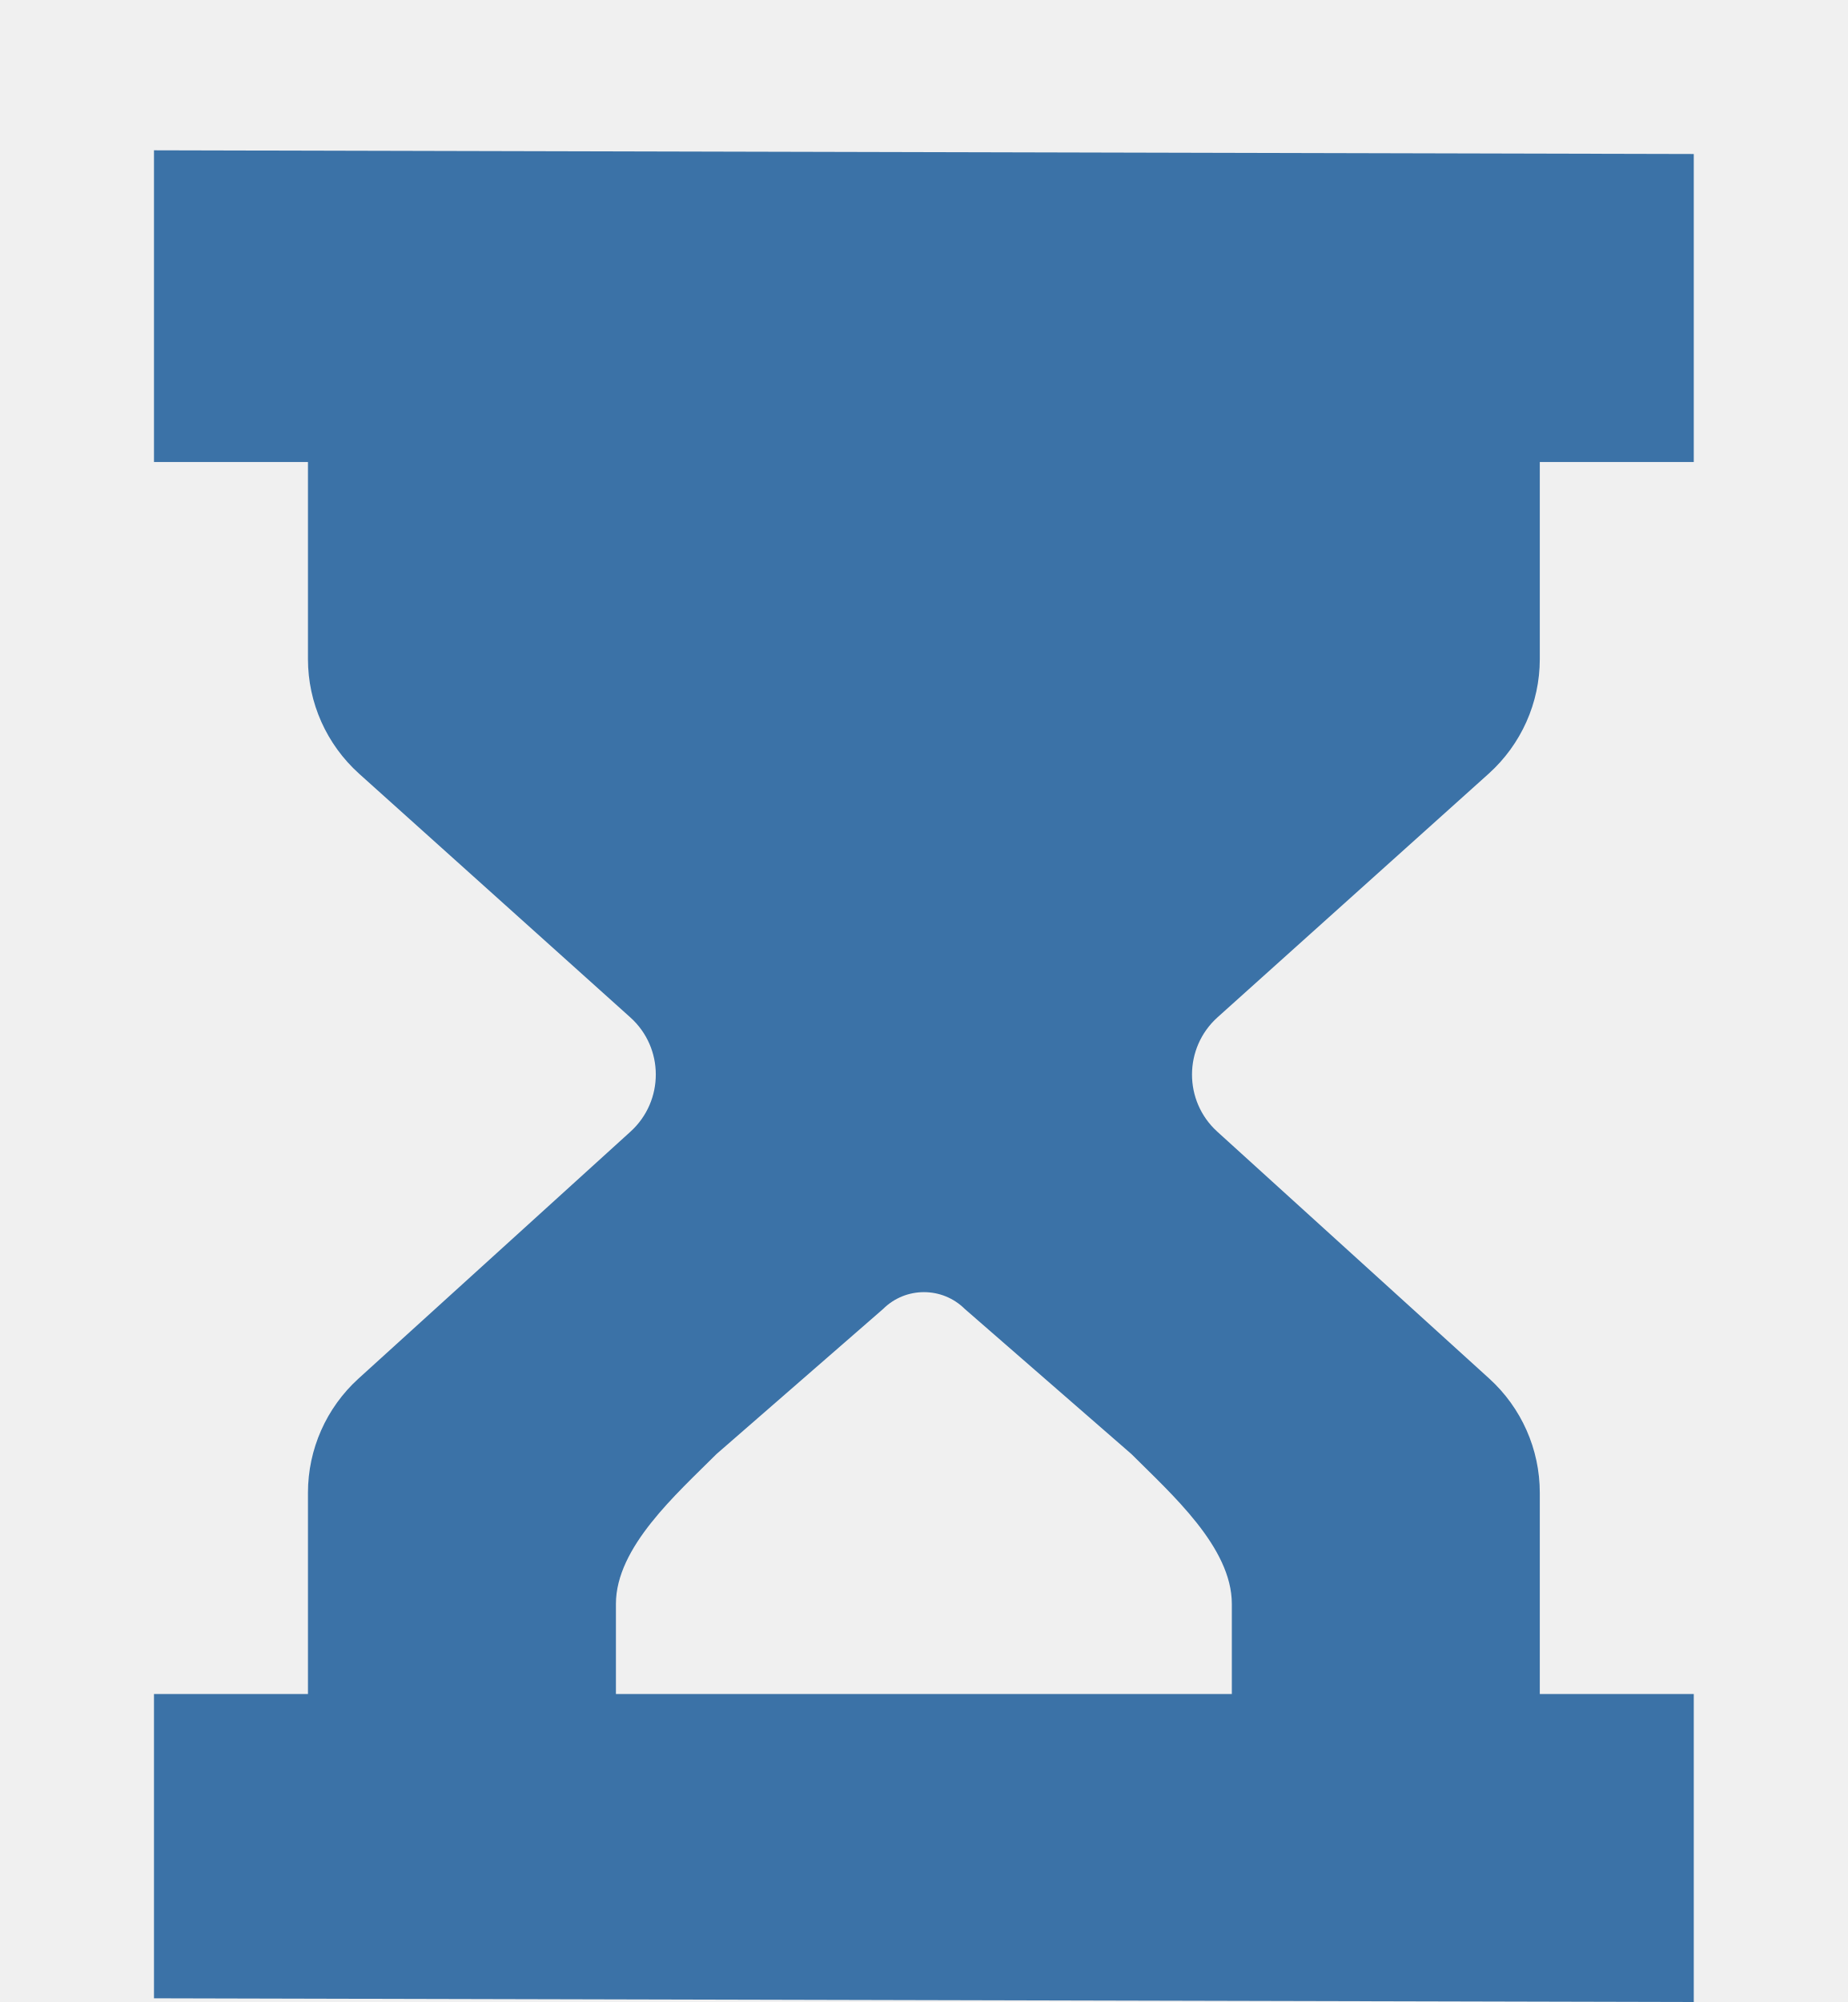
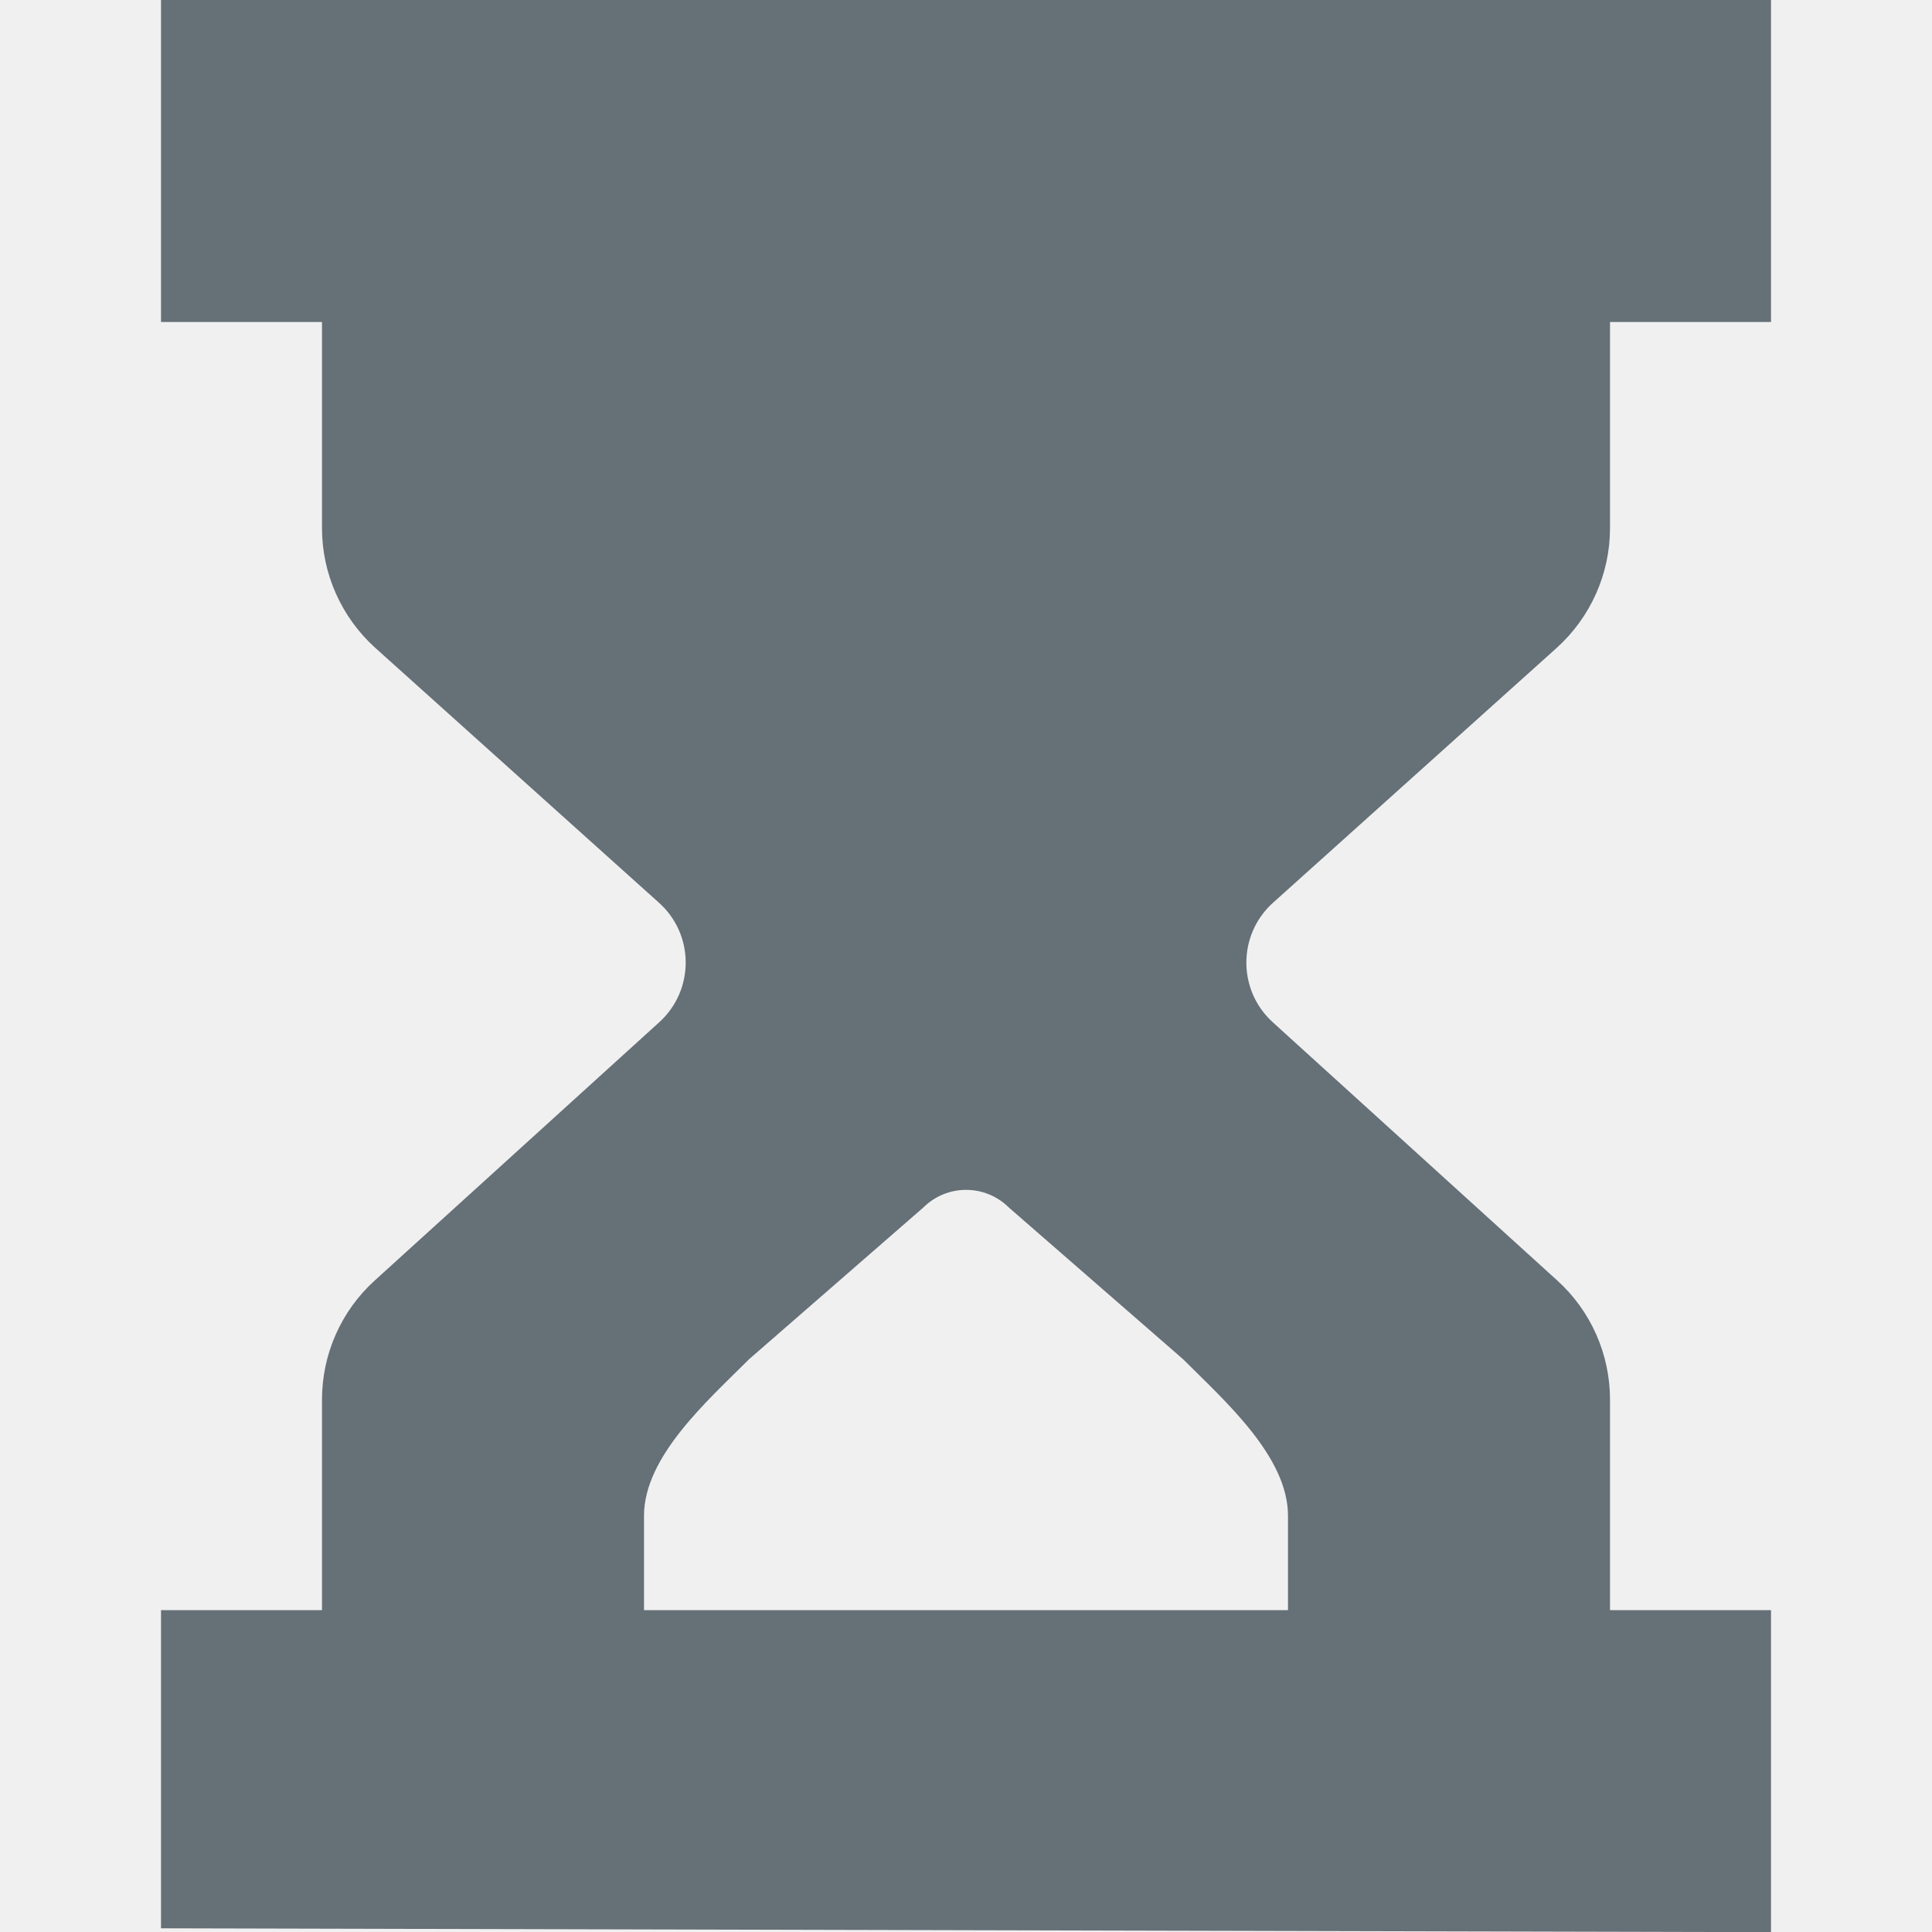
- <svg xmlns="http://www.w3.org/2000/svg" width="12" height="13" viewBox="0 0 12 13" fill="none">
-   <path d="M11 11H10L10 9.693C10 9.411 9.881 9.142 9.672 8.952L7.905 7.348C7.686 7.149 7.687 6.804 7.907 6.606L9.668 5.024C9.879 4.834 10 4.564 10 4.28V3H11V1L1 0.976C1 1.476 1 2.5 1 3H2V4.28C2 4.564 2.121 4.834 2.332 5.024L4.093 6.606C4.314 6.804 4.314 7.149 4.095 7.348L2.328 8.952C2.119 9.142 2 9.411 2 9.693L2 11H1V12.976L11 13V11ZM4 10.415C4 10.047 4.393 9.702 4.653 9.442L5.735 8.5C5.882 8.354 6.119 8.354 6.266 8.5L7.348 9.442C7.608 9.702 8 10.047 8 10.415L8 11H4L4 10.415Z" fill="#3B72A7" />
+ <svg xmlns="http://www.w3.org/2000/svg" width="12" height="12" viewBox="0 0 12 12" fill="none">
+   <g clip-path="url(#clip0_460_7581)">
+     <path d="M11 10.001H10L10 8.693C10 8.411 9.881 8.142 9.672 7.953L7.905 6.349C7.686 6.15 7.687 5.805 7.907 5.607L9.668 4.025C9.879 3.835 10 3.564 10 3.281V2H11V0L1 -0.023C1 0.477 1 1.5 1 2H2V3.281C2 3.564 2.121 3.835 2.332 4.025L4.093 5.607C4.314 5.805 4.314 6.15 4.095 6.349L2.328 7.953C2.119 8.142 2 8.411 2 8.693L2 10.001H1V11.977L11 12.001V10.001ZM4 9.415C4 9.047 4.393 8.702 4.653 8.442L5.735 7.5C5.882 7.354 6.119 7.354 6.266 7.5L7.348 8.442C7.608 8.702 8 9.047 8 9.415L8 10.001H4L4 9.415Z" fill="#657077" />
+   </g>
+   <defs>
+     <clipPath id="clip0_460_7581">
+       <rect width="12" height="12" fill="white" />
+     </clipPath>
+   </defs>
</svg>
